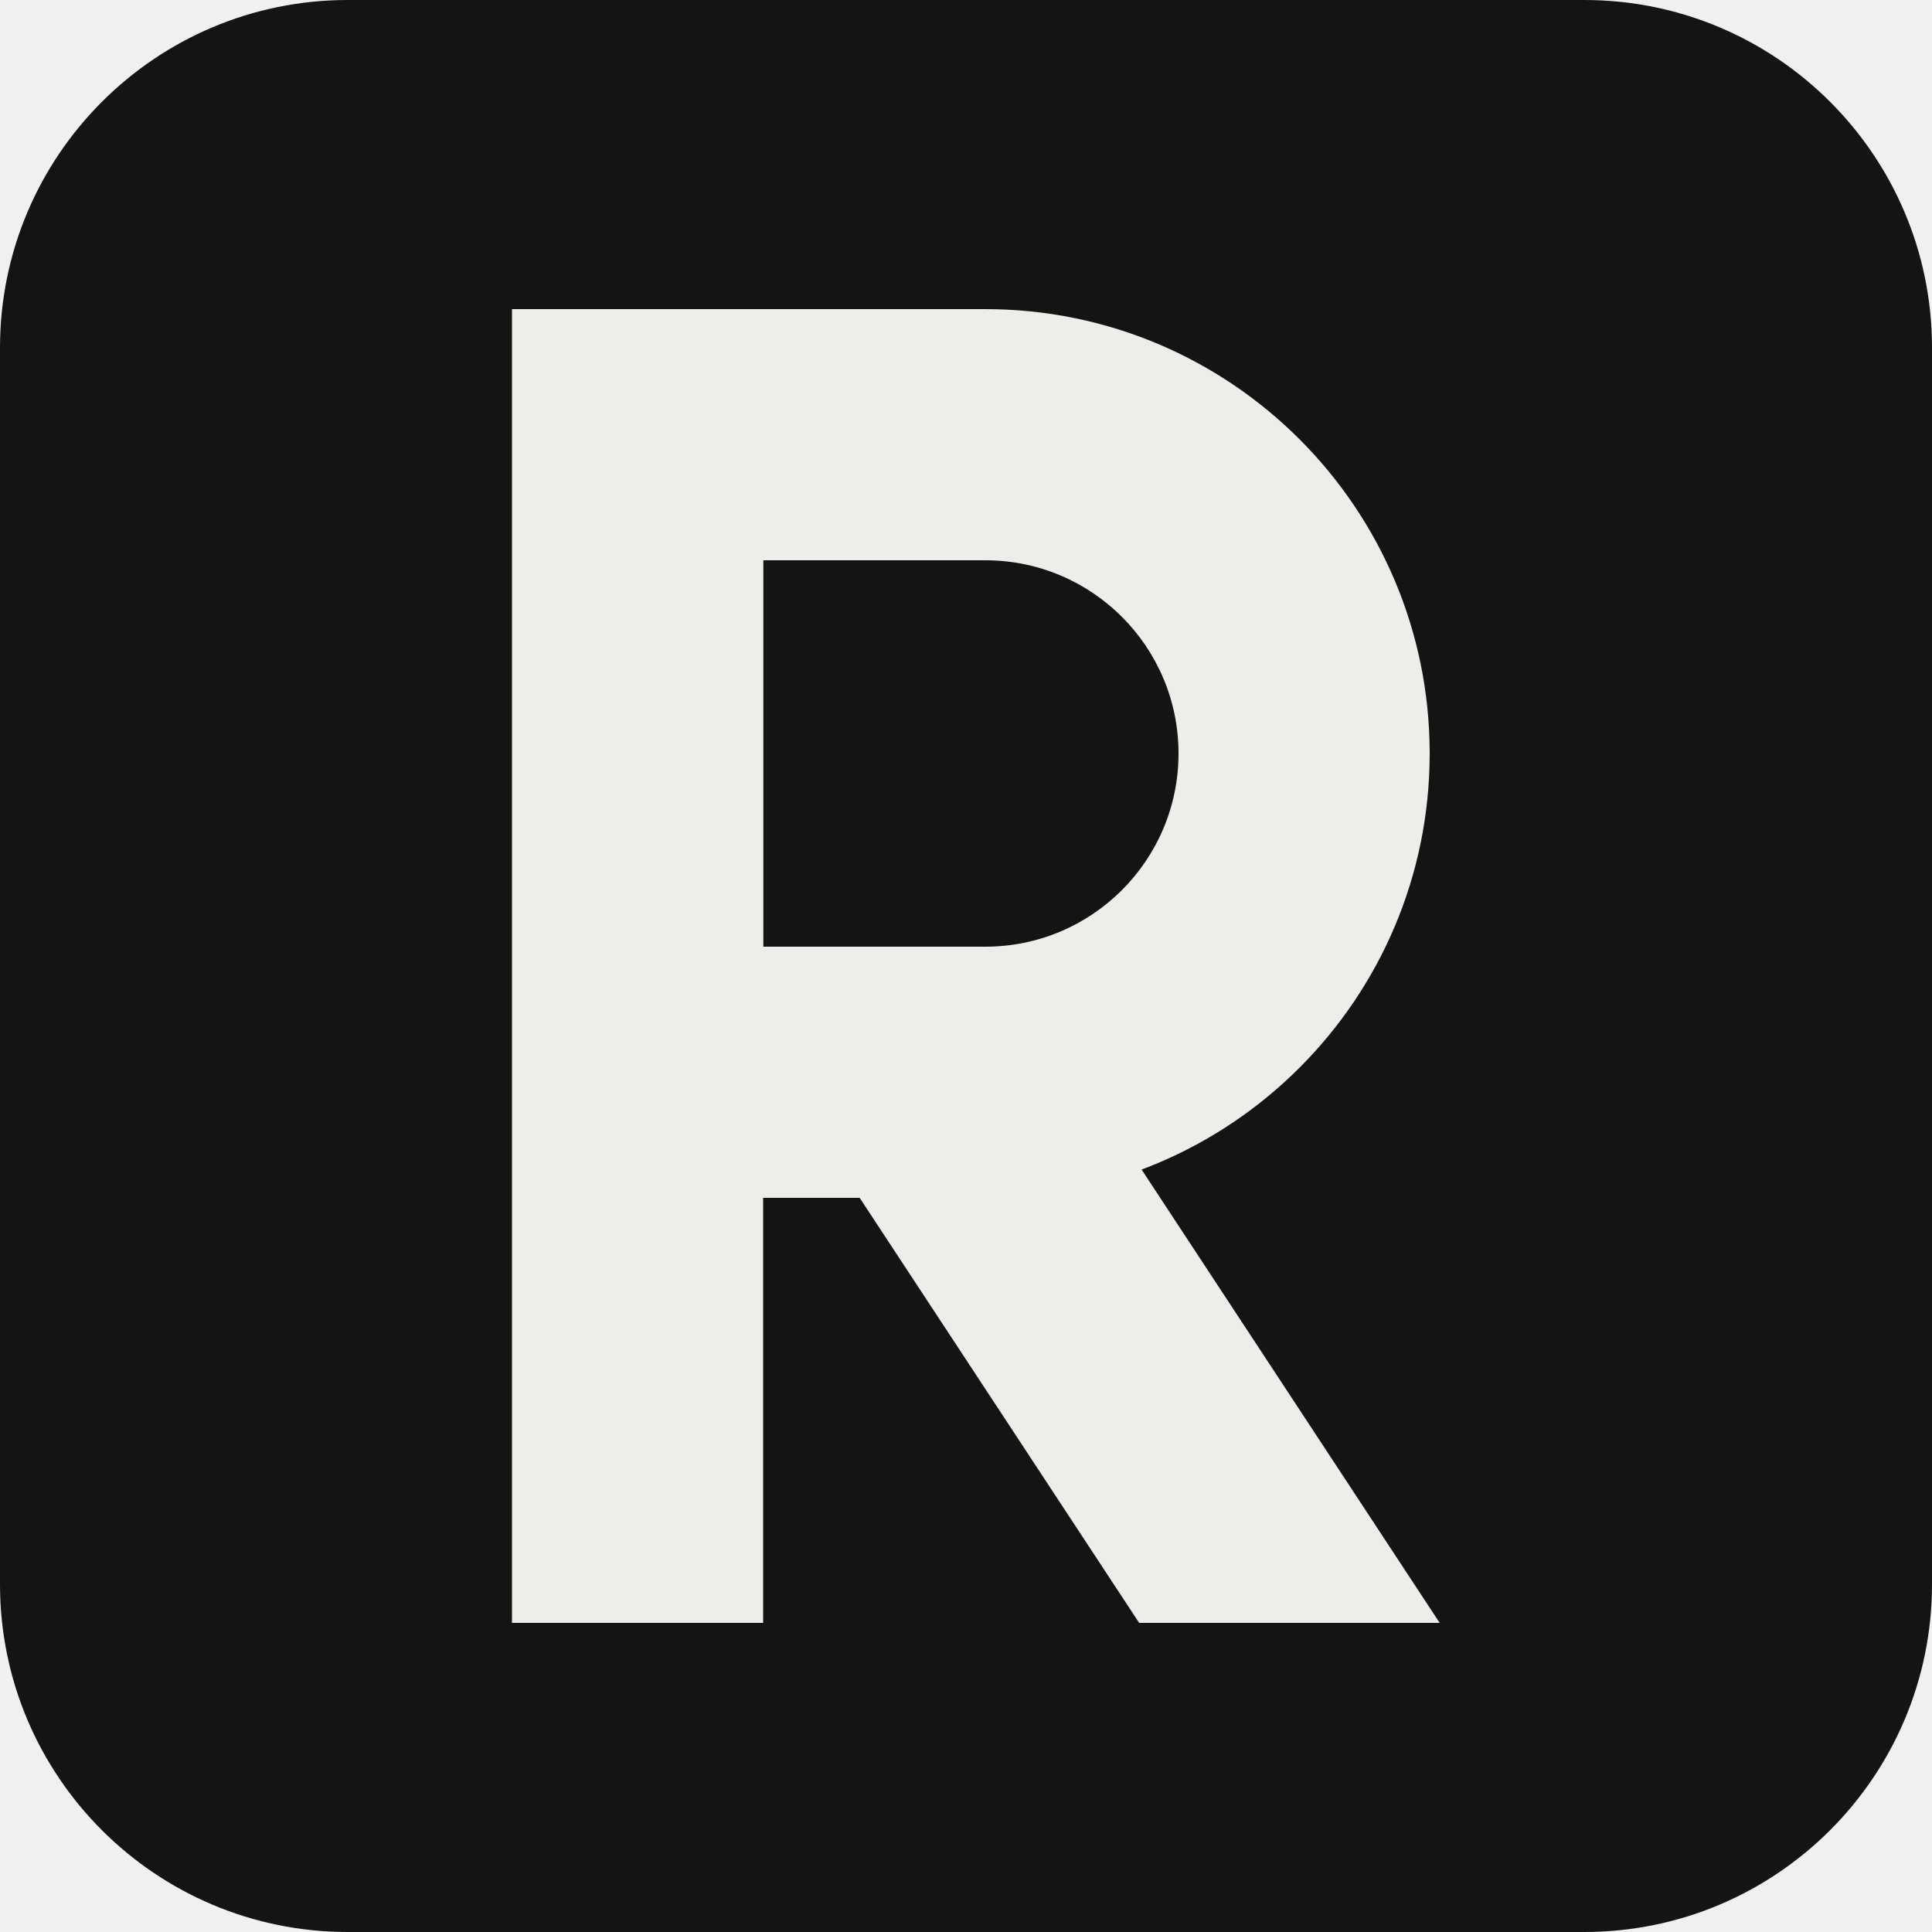
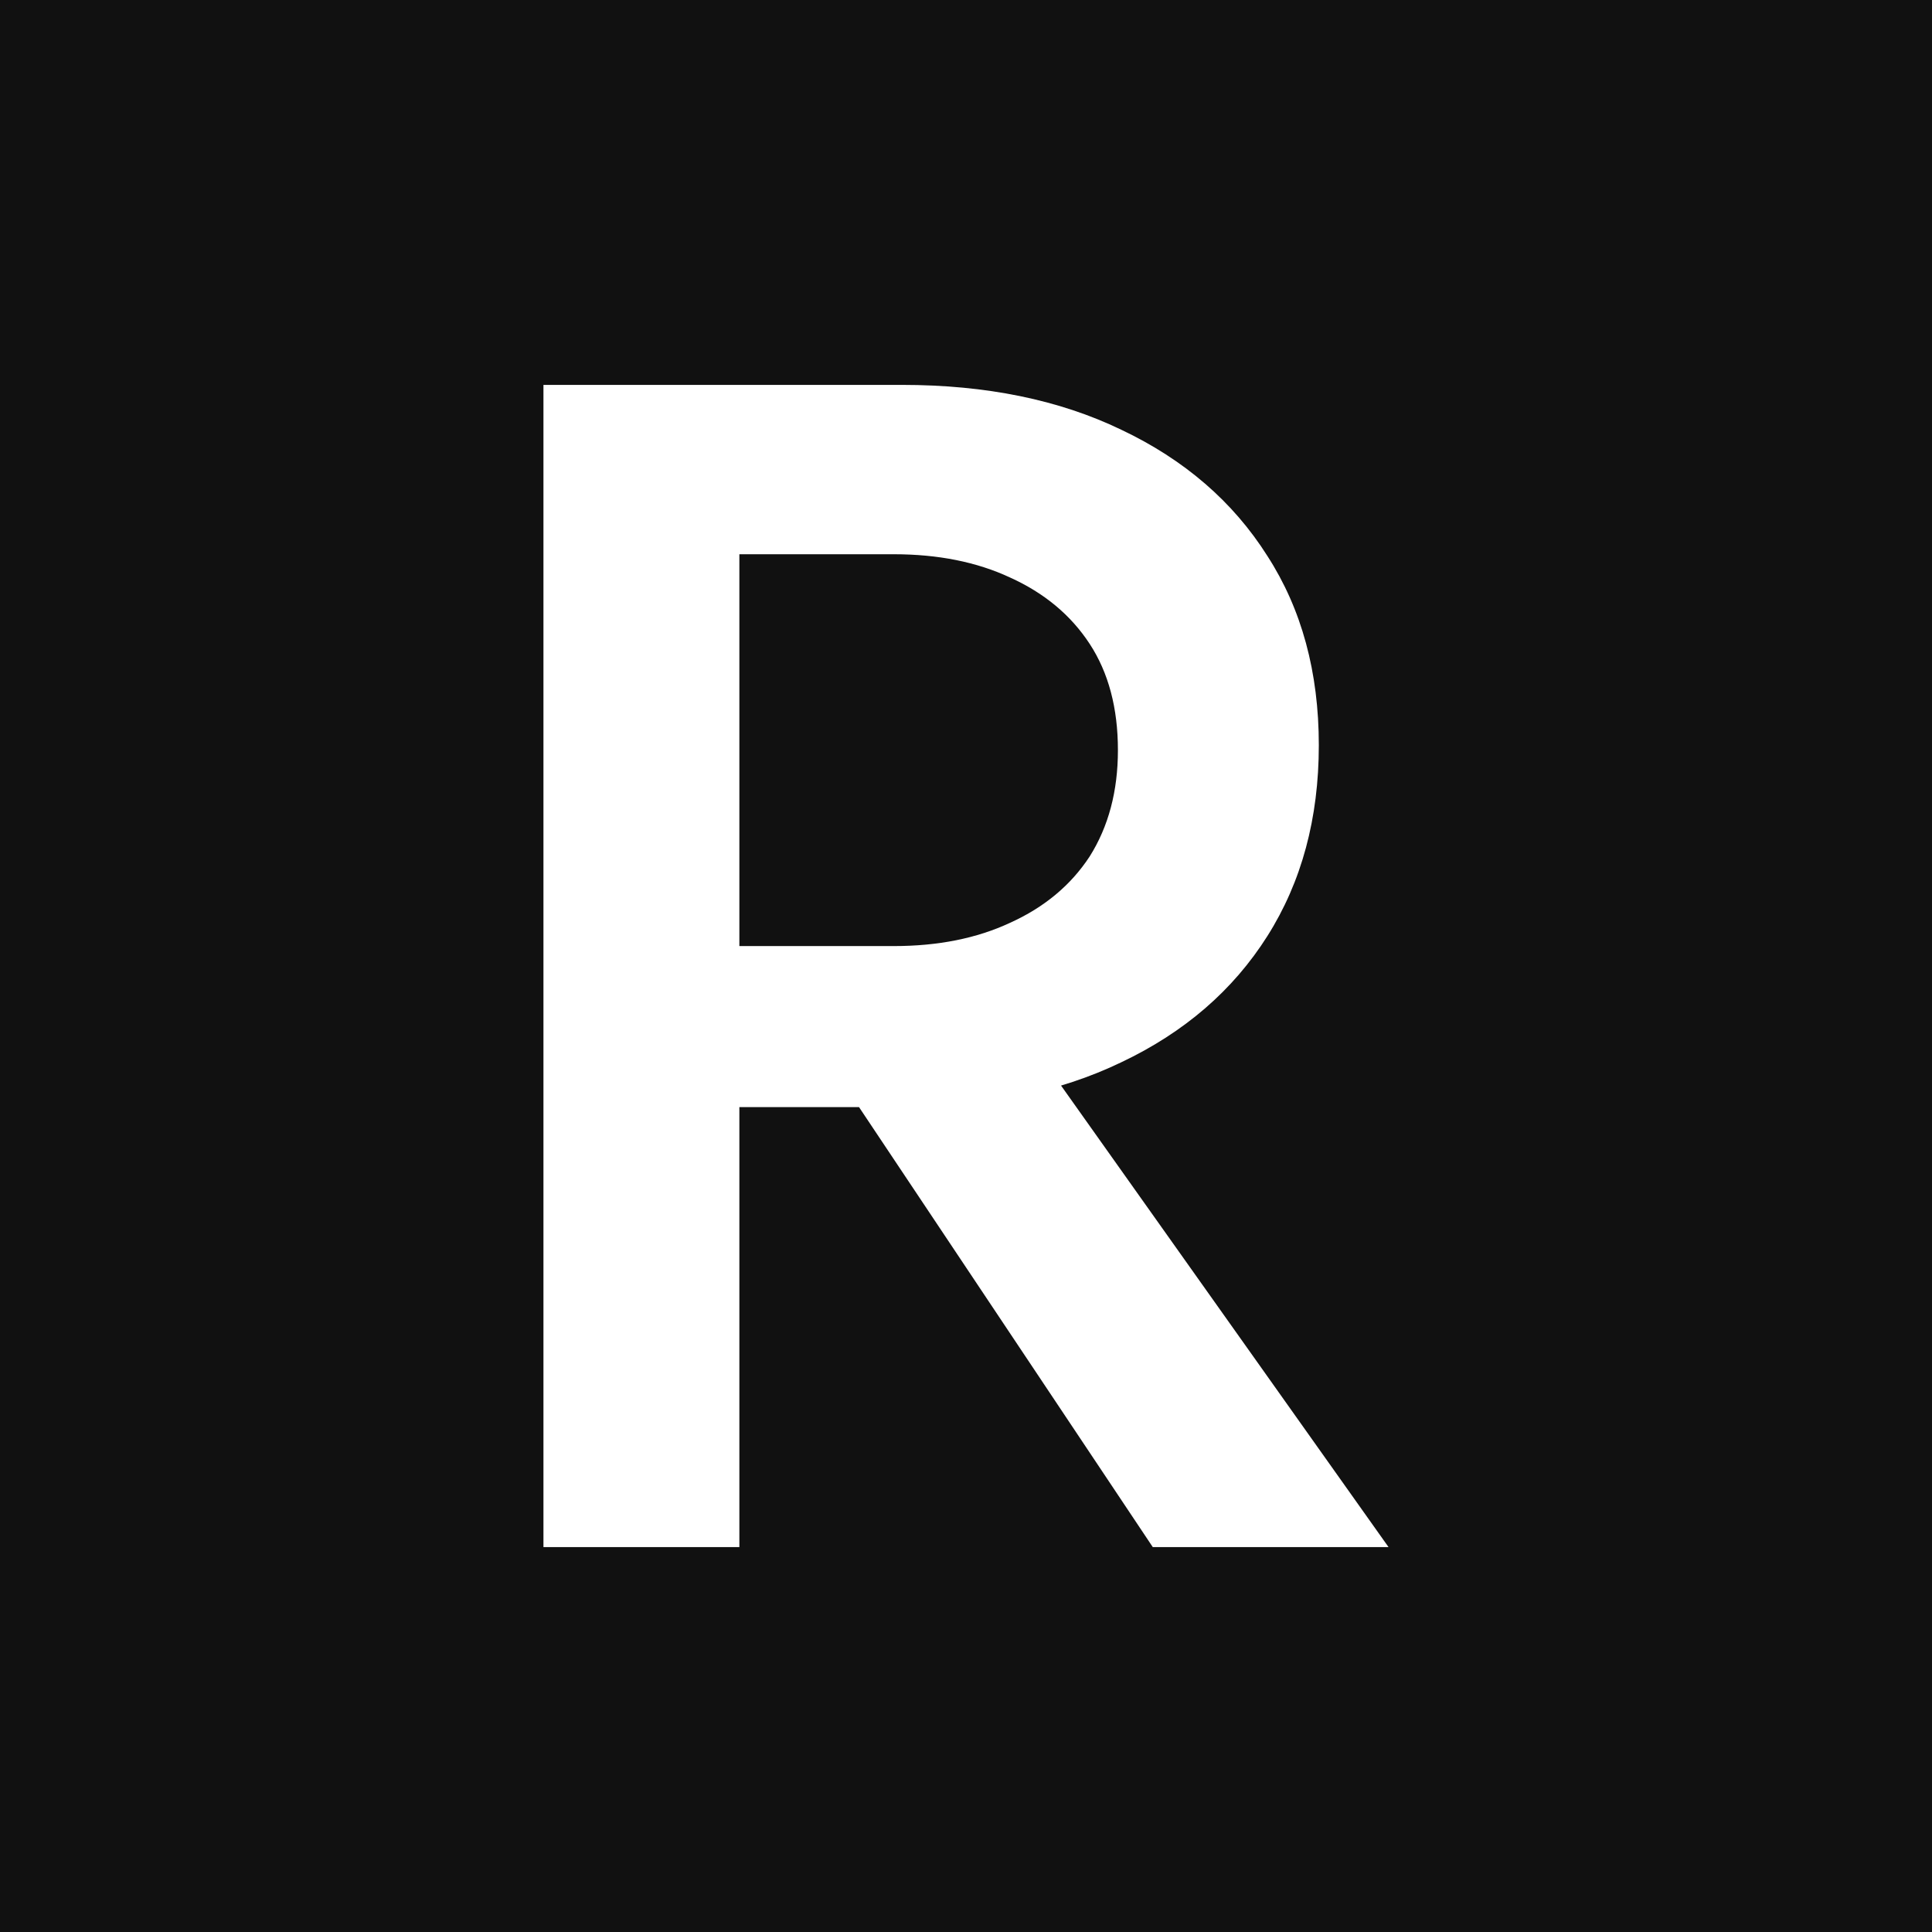
- <svg xmlns="http://www.w3.org/2000/svg" viewBox="0 0 100 100">
-   <rect width="100" height="100" rx="18" fill="#141414" />
-   <clipPath id="c">
-     <rect width="100" height="84" />
-   </clipPath>
-   <g fill="#eeede9" clip-path="url(#c)">
-     <path fill-rule="evenodd" d="M33 16H51A23 23 0 0 1 51 62H33ZM39.5 29H51A10 10 0 0 1 51 49H39.5Z" />
-     <rect x="26.5" y="16" width="13" height="68" />
-     <path d="M42.57 59.07L53.43 51.93L77.43 88.43L66.57 95.57Z" />
-   </g>
+ <svg xmlns="http://www.w3.org/2000/svg" width="512" height="512" viewBox="0 0 512 512" fill="none">
+   <rect width="512" height="512" fill="#111111" />
+   <path d="M207.38 263.04H263.7L367.98 410H305.5L207.38 263.04ZM144.02 102H195.94V410H144.02V102ZM174.82 146.88V102H239.06C261.353 102 280.713 105.96 297.14 113.88C313.86 121.8 326.767 132.947 335.86 147.32C344.953 161.4 349.5 178.12 349.5 197.48C349.5 216.84 344.953 233.707 335.86 248.08C326.767 262.453 313.86 273.6 297.14 281.52C280.713 289.44 261.353 293.4 239.06 293.4H174.82V250.72H236.86C248.593 250.72 258.86 248.667 267.66 244.56C276.753 240.453 283.793 234.587 288.78 226.96C293.767 219.04 296.26 209.653 296.26 198.8C296.26 187.653 293.767 178.267 288.78 170.64C283.793 163.013 276.753 157.147 267.66 153.04C258.86 148.933 248.593 146.88 236.86 146.88H174.82Z" fill="white" />
</svg>
